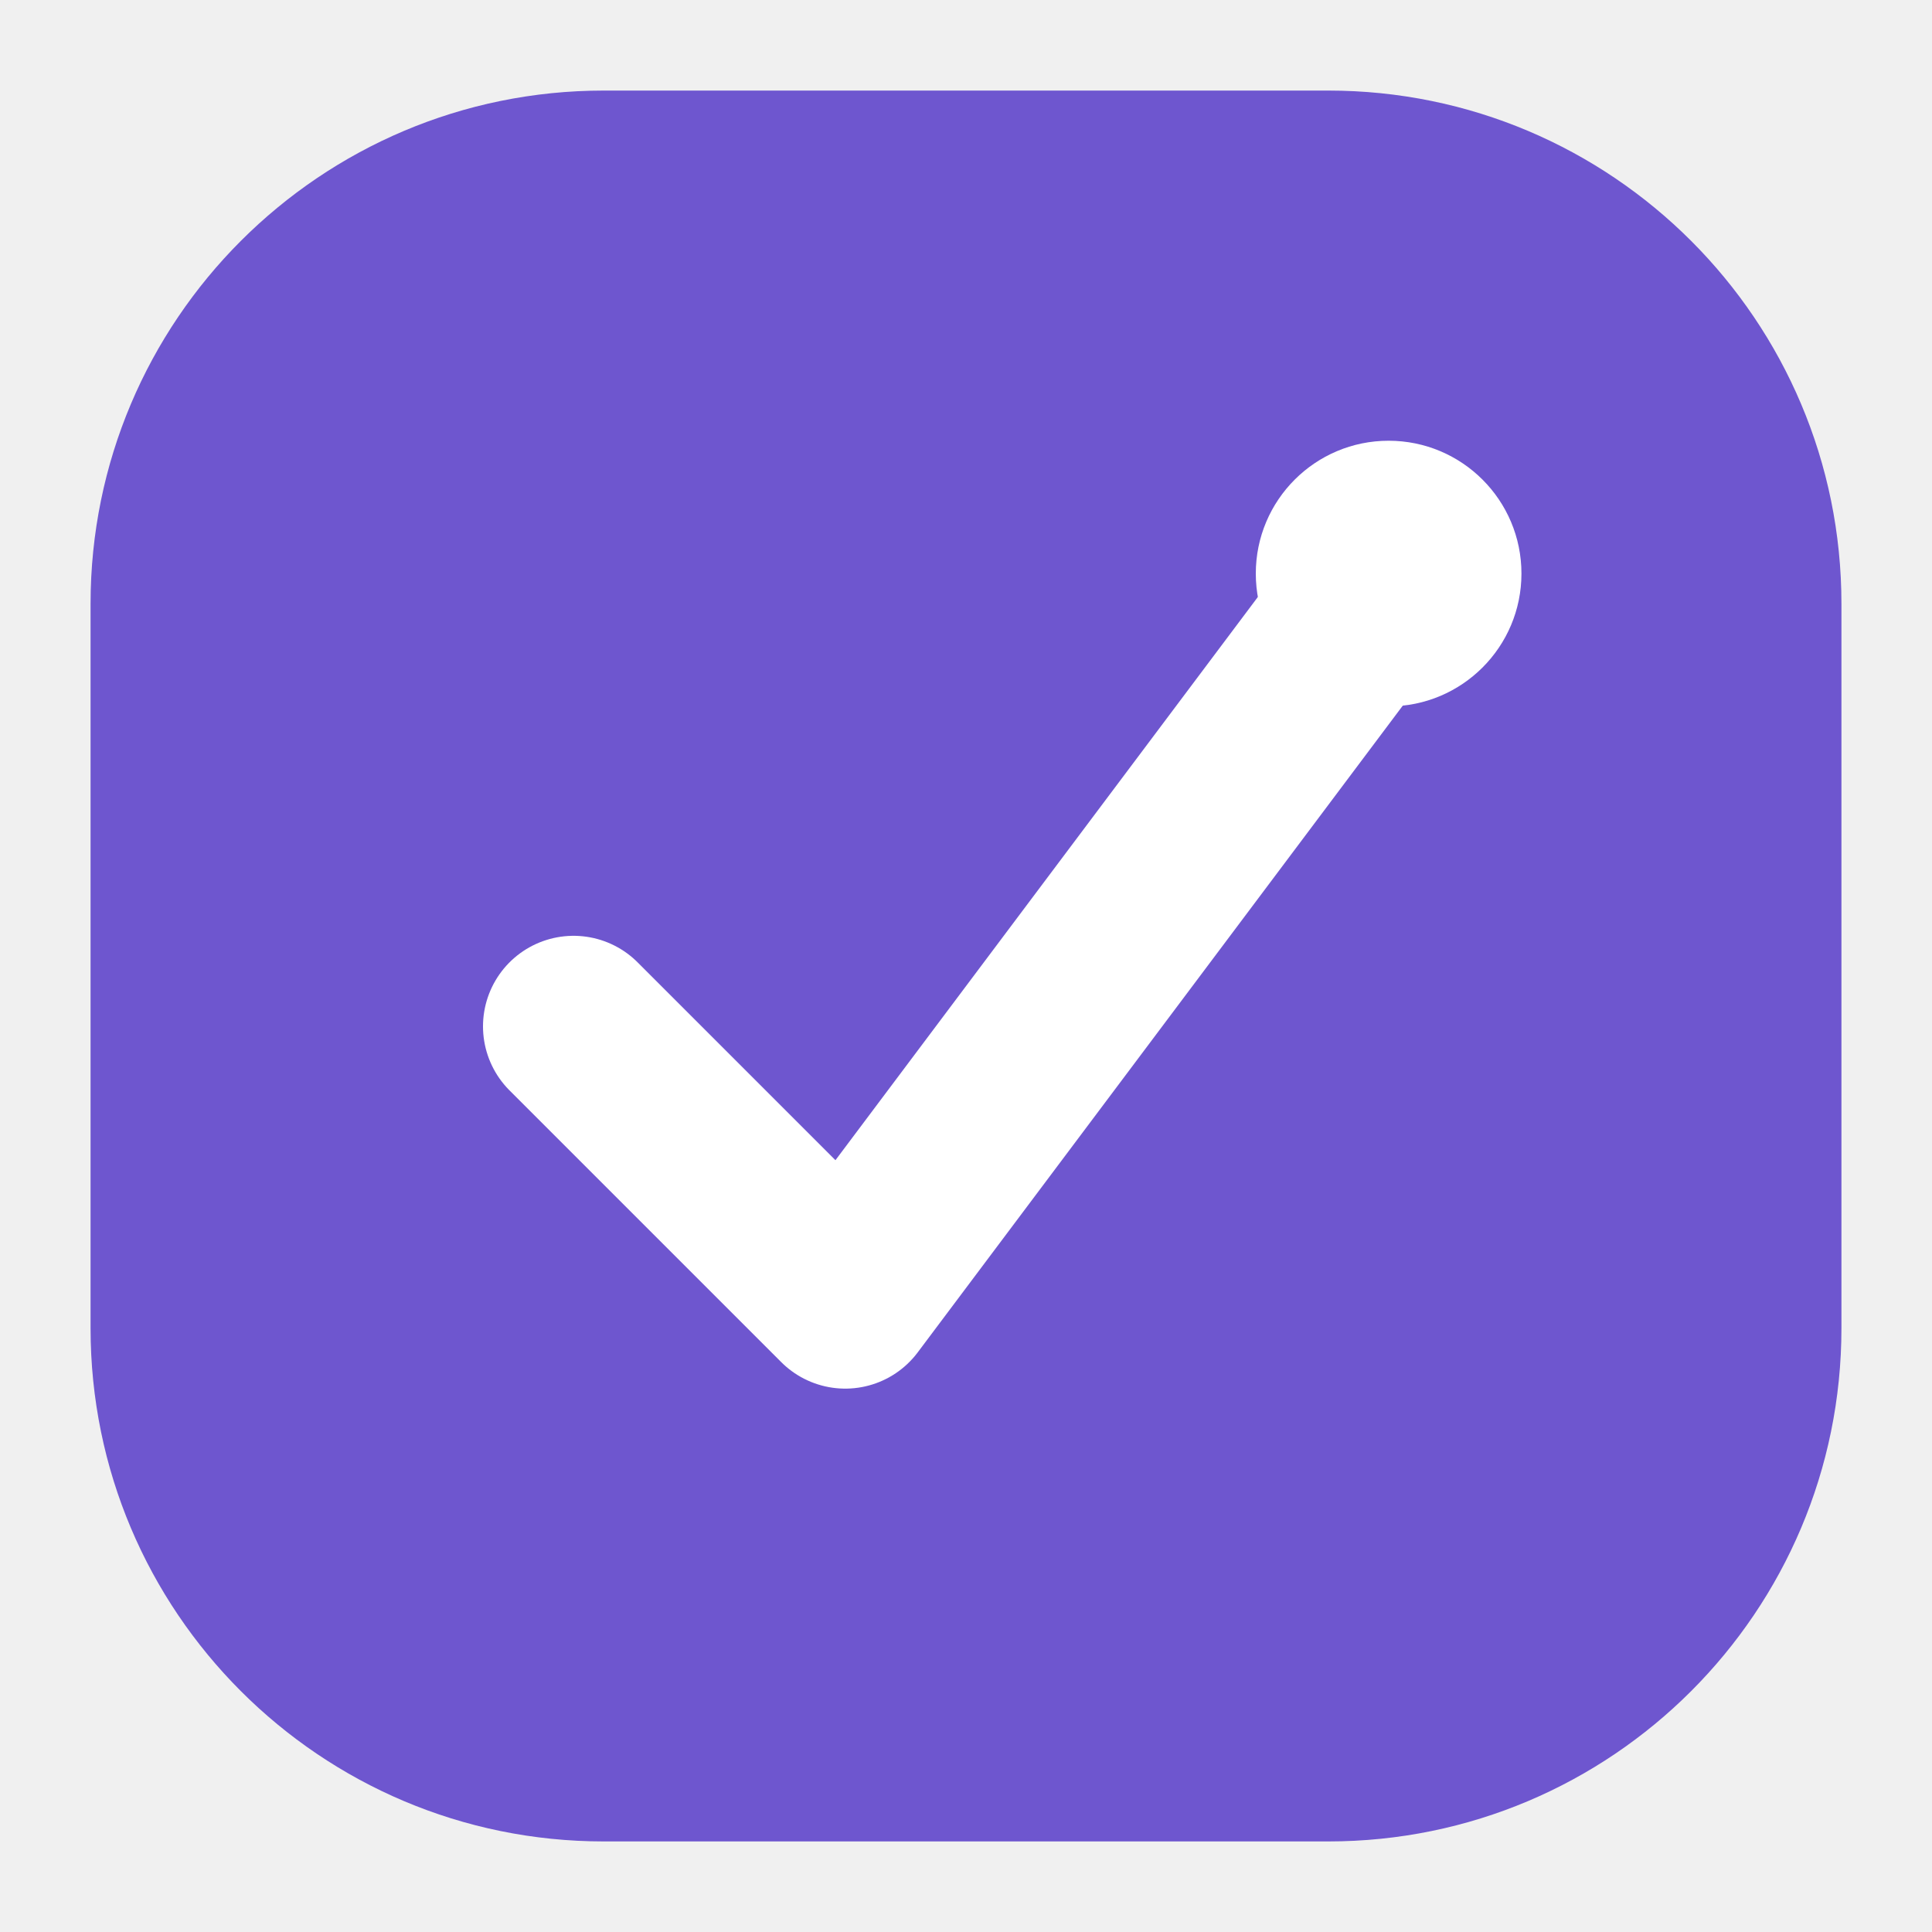
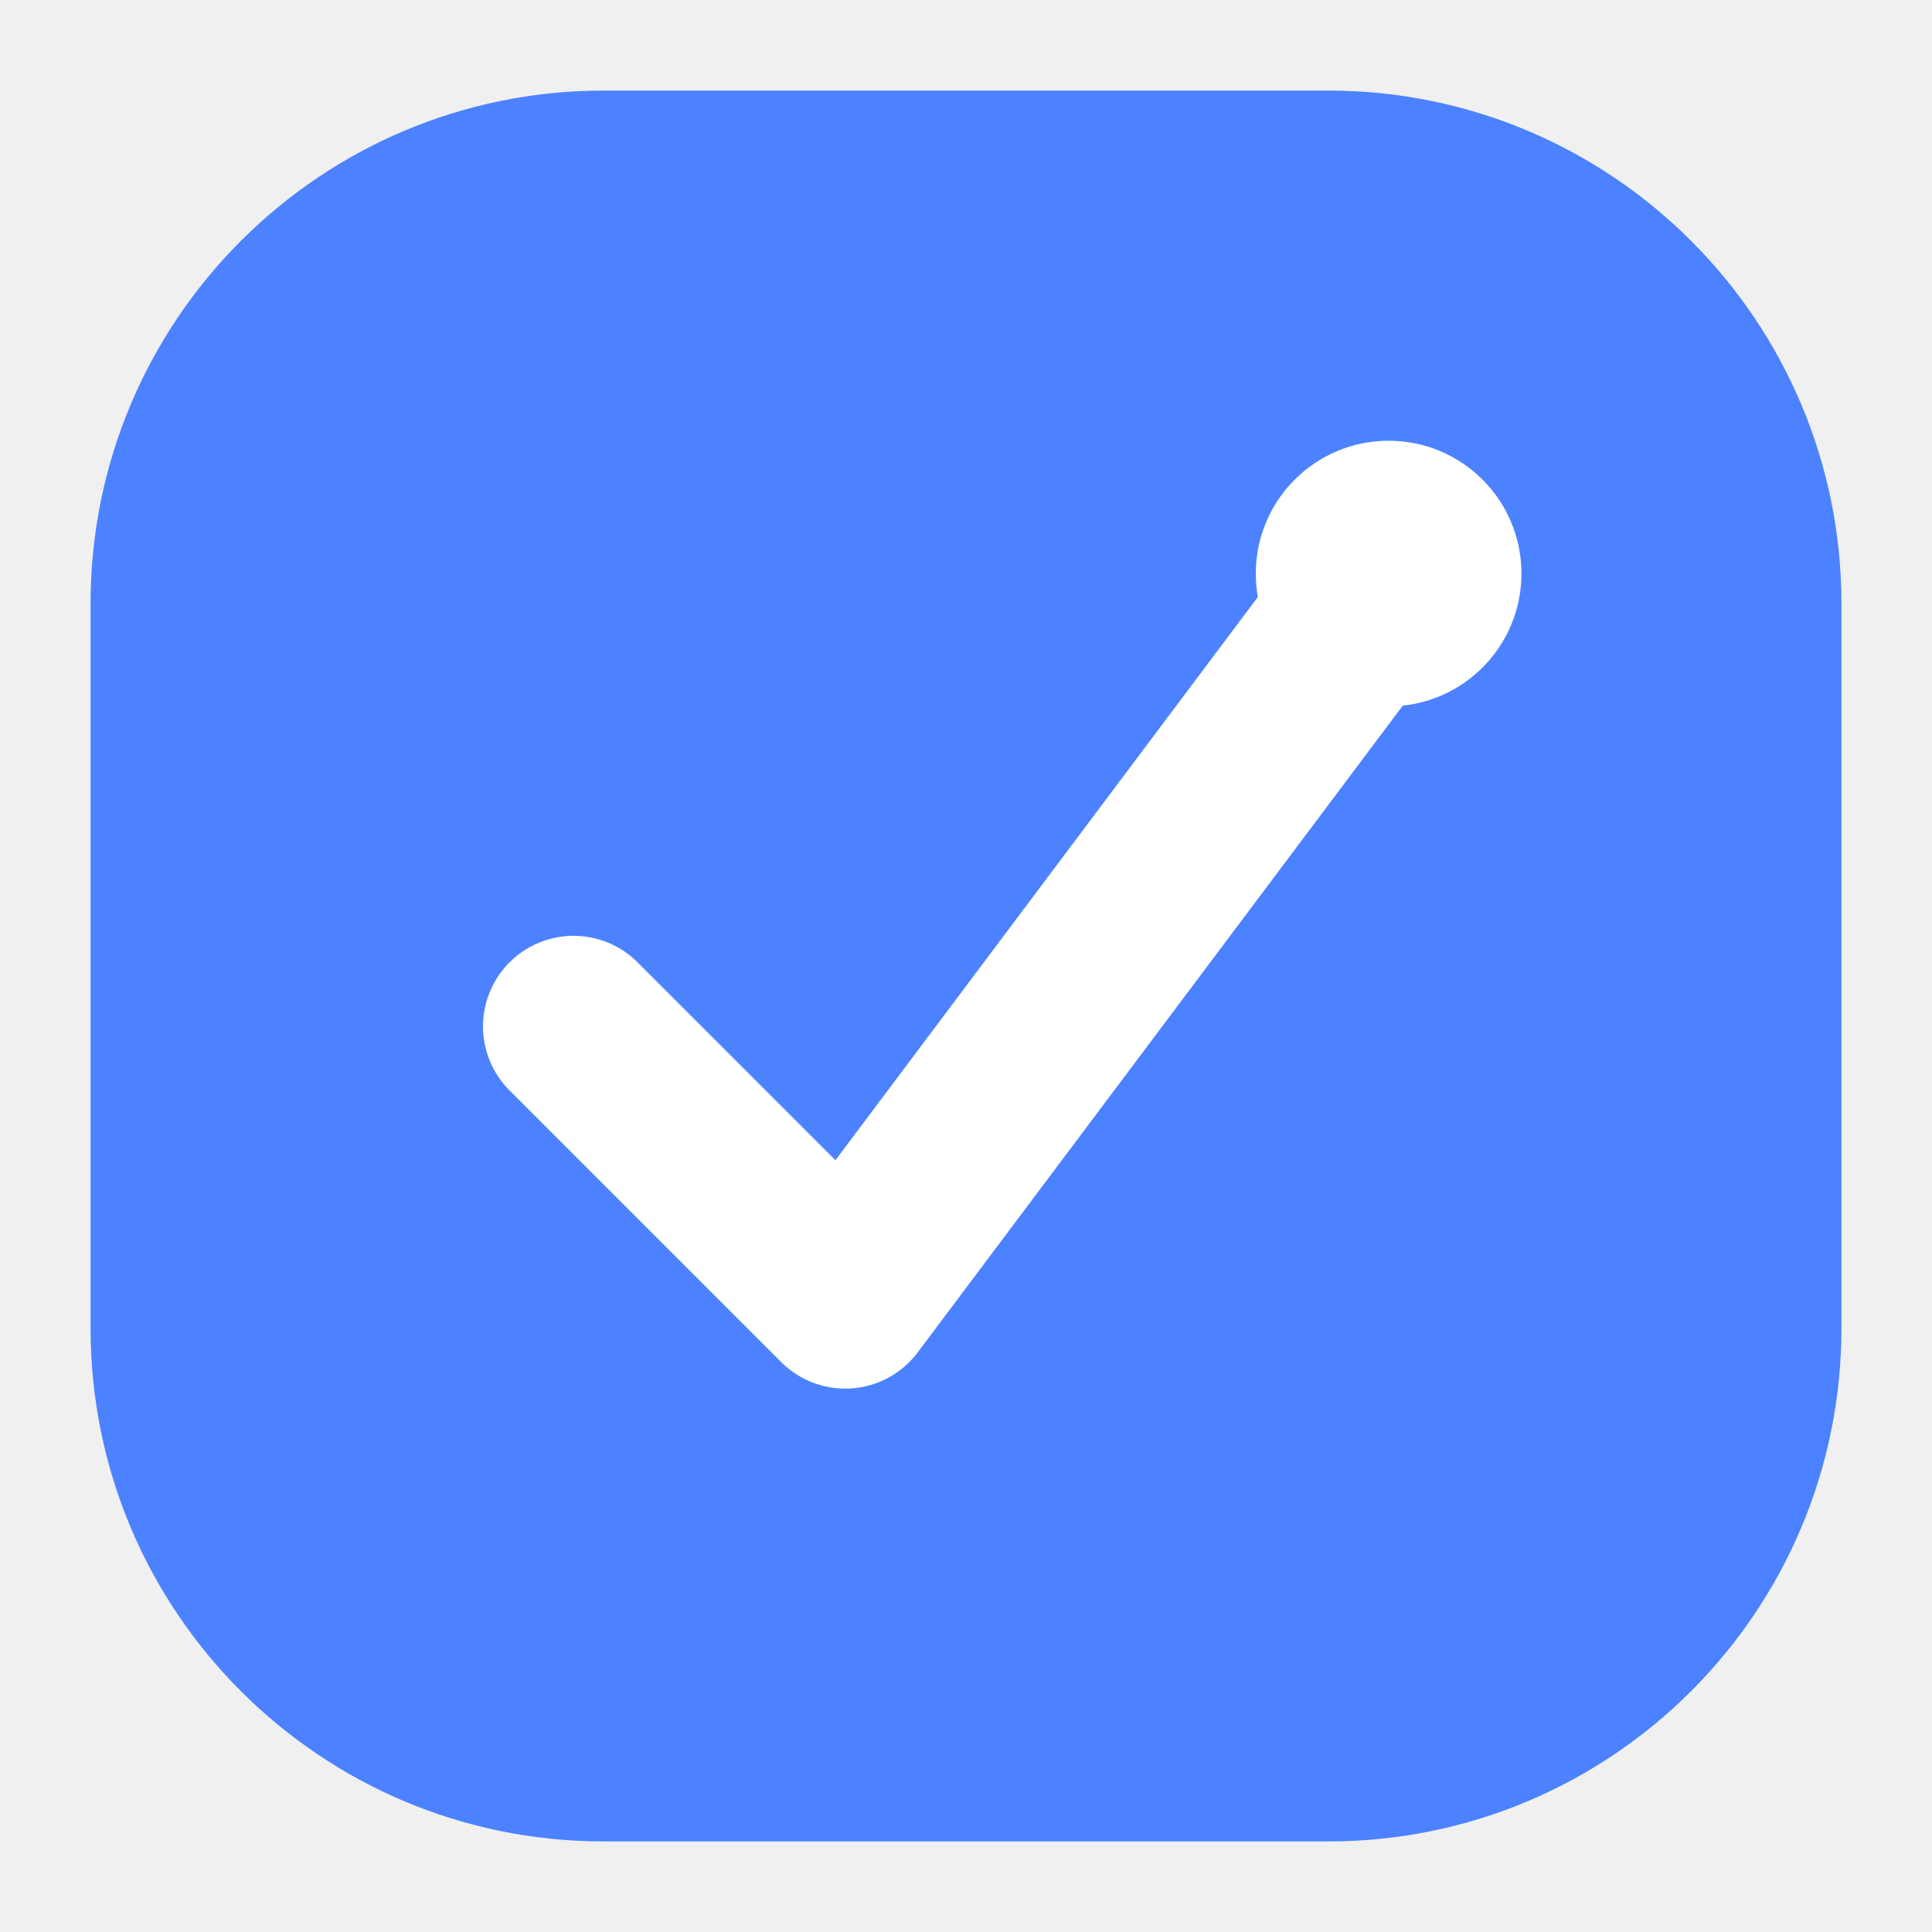
<svg xmlns="http://www.w3.org/2000/svg" viewBox="0 0 64 64">
-   <rect x="3" y="3" width="58" height="58" rx="17" fill="#6E56CF" />
+   <rect x="3" y="3" width="58" height="58" rx="17" fill="#4C82FF" />
  <polyline points="19,34 28,43 46,19" fill="none" stroke="#FFFFFF" stroke-width="6" stroke-linecap="round" stroke-linejoin="round" />
  <circle cx="46" cy="19" r="4.4" fill="#FFFFFF" />
</svg>
